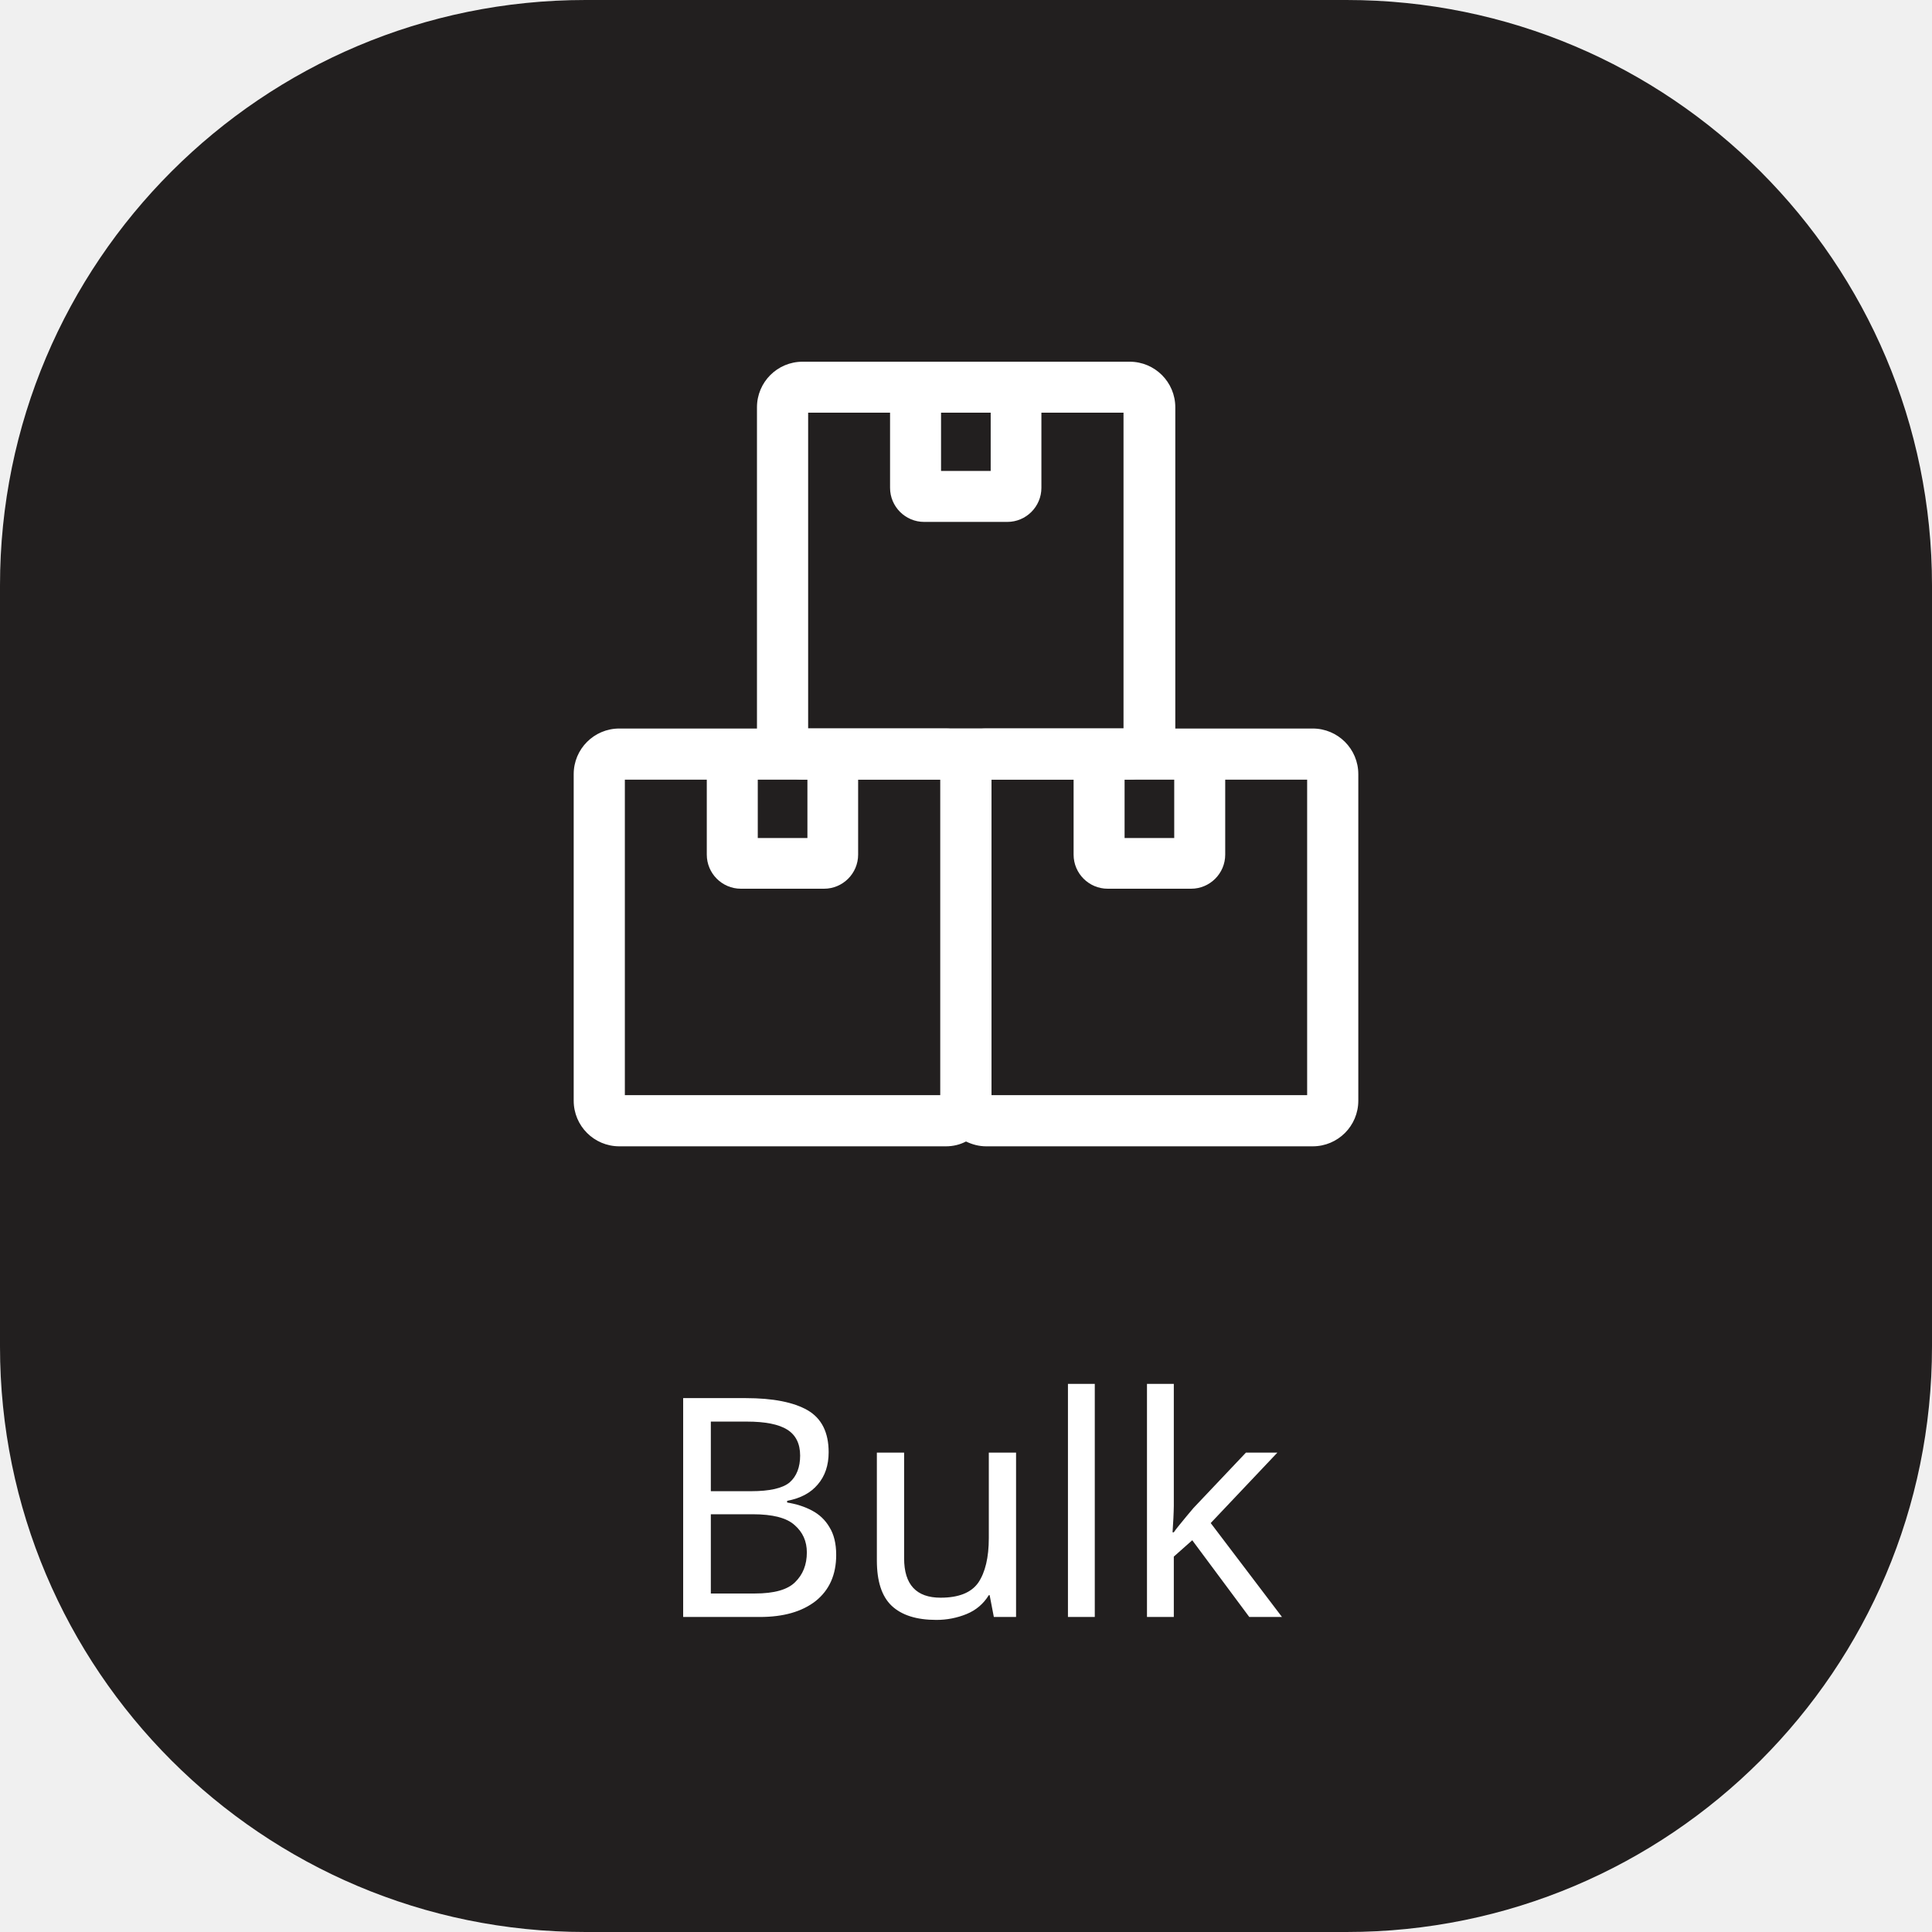
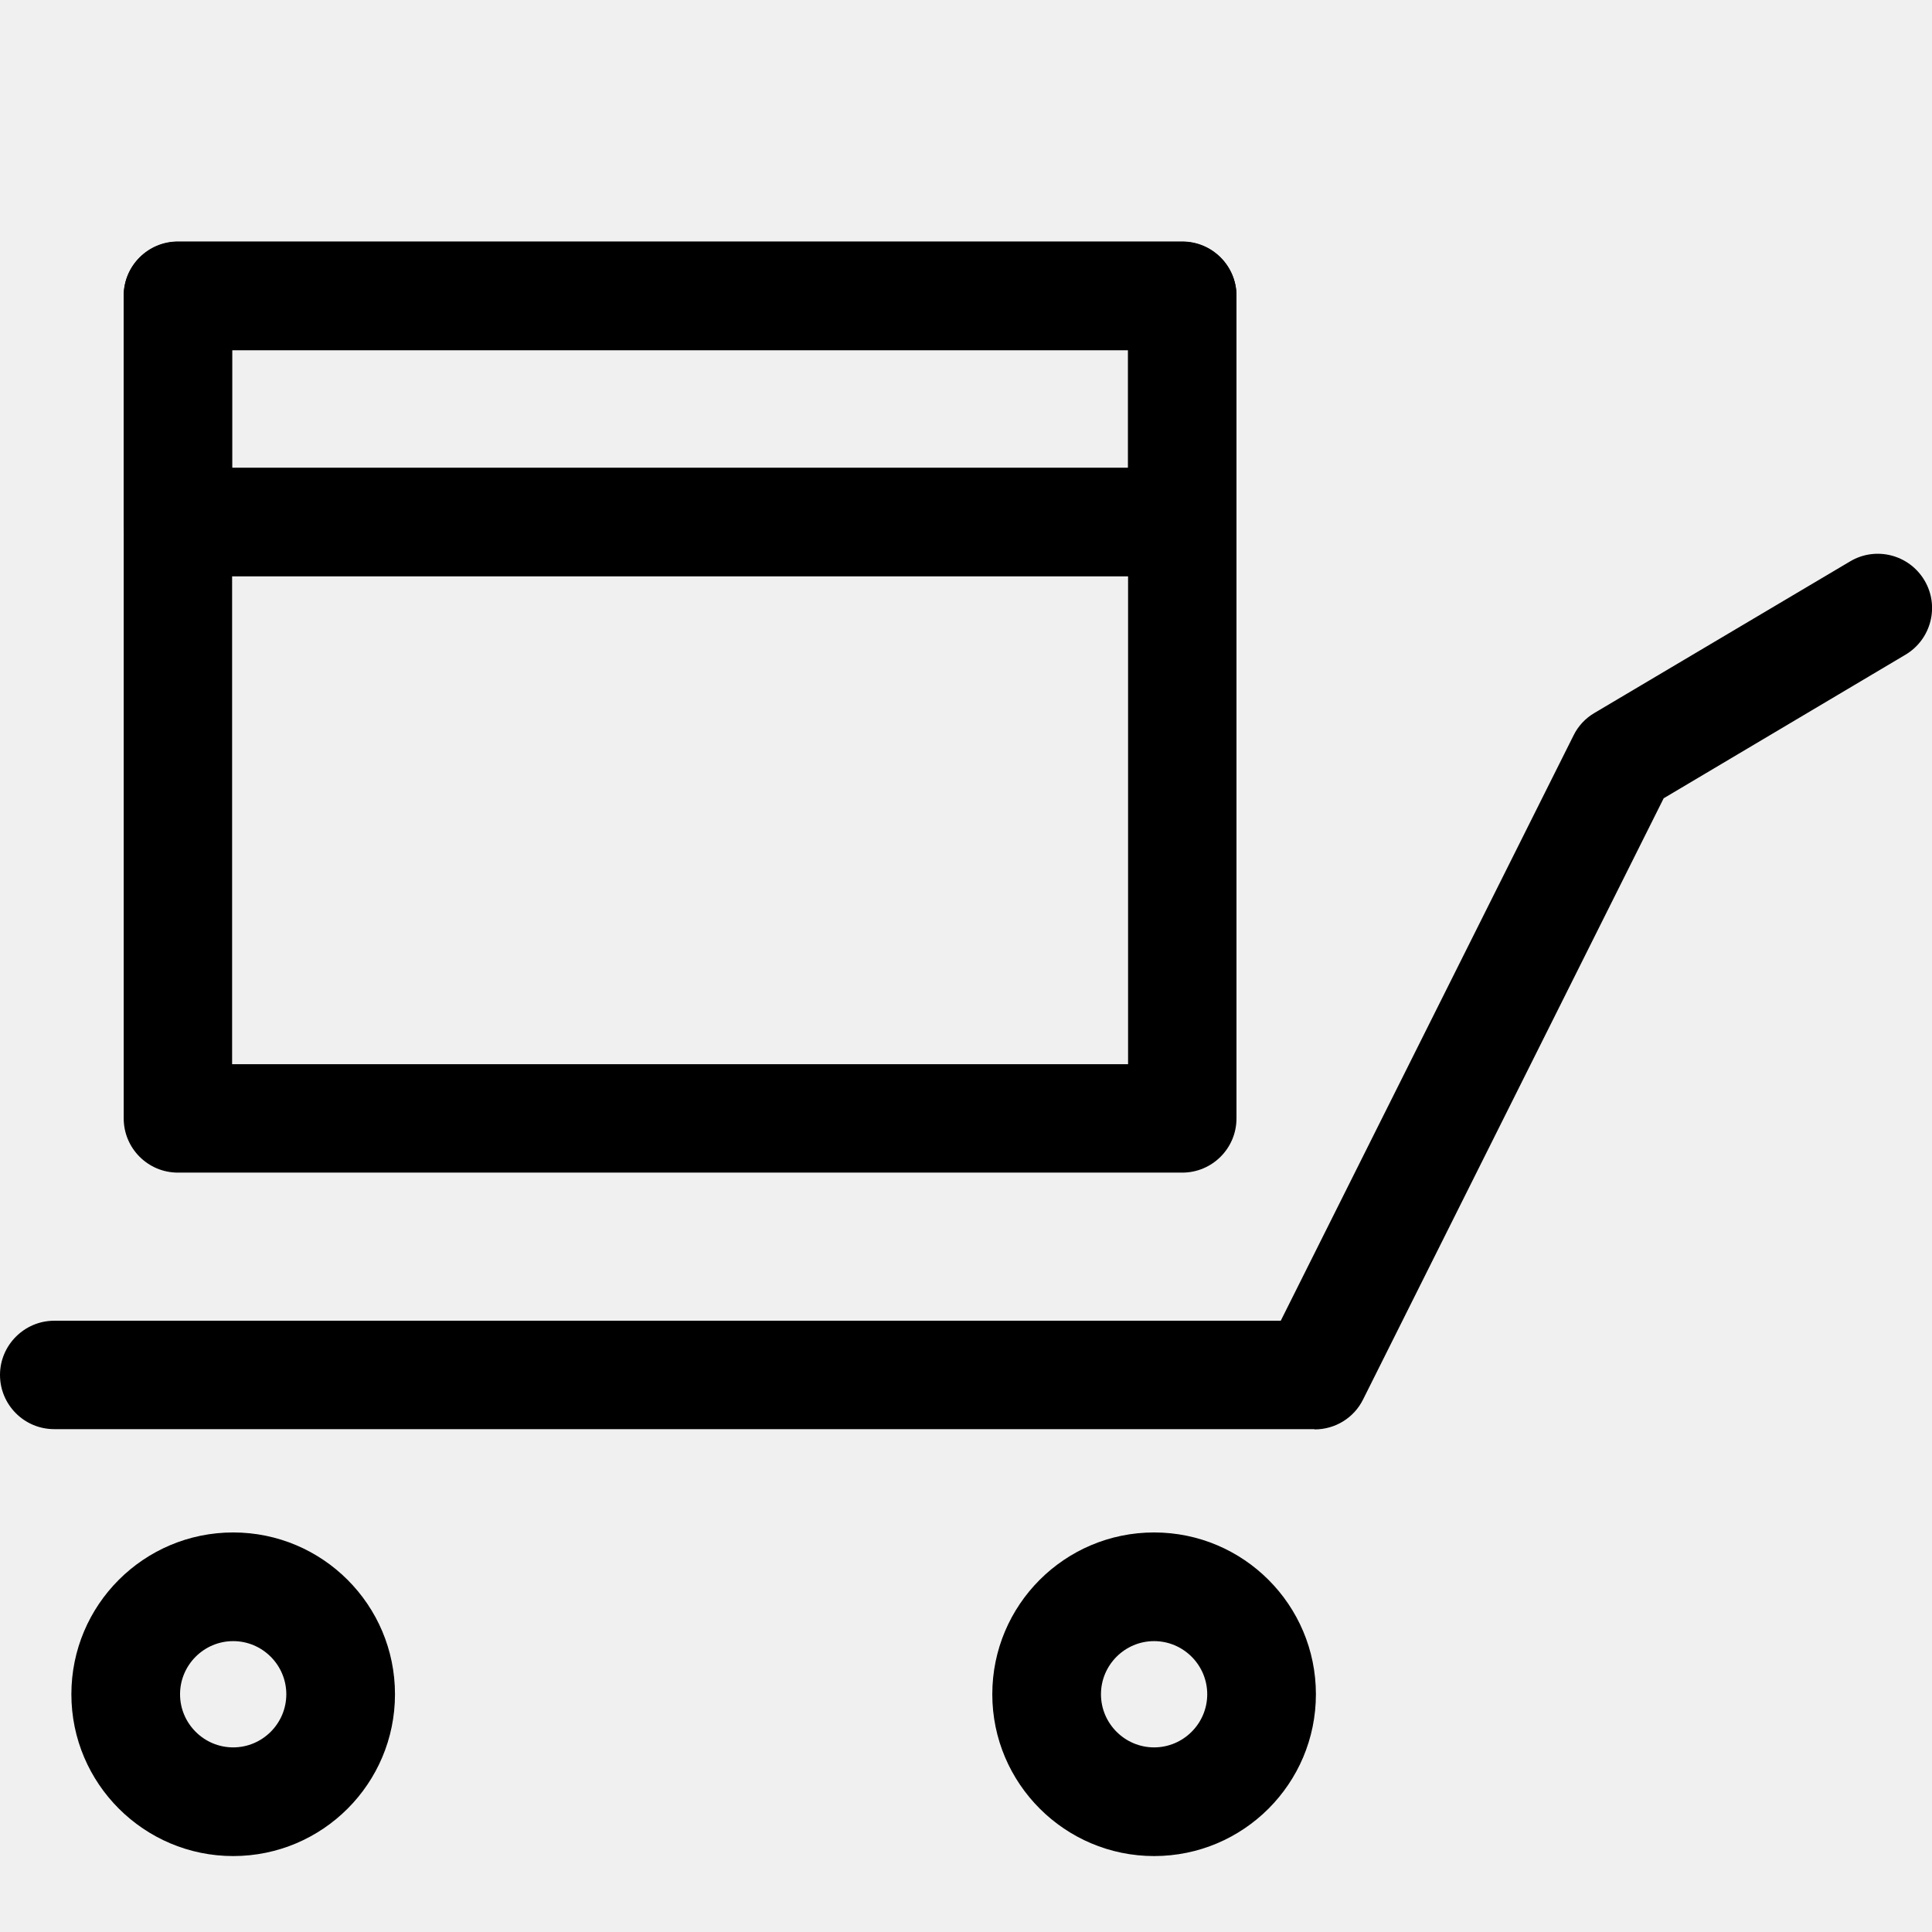
<svg xmlns="http://www.w3.org/2000/svg" id="Layer_1" version="1.1" viewBox="0 0 72 72">
-   <defs>
-     <style>
-       .st0 {
-         font-family: Archivo-Medium, Archivo;
-         font-size: 11.42px;
-         font-weight: 500;
-       }
- 
-       .st0, .st1 {
-         fill: #fff;
-       }
- 
-       .st2 {
-         fill: #221f1f;
-       }
-     </style>
-   </defs>
-   <rect class="st2" width="72" height="72" rx="21.82" ry="21.82" />
-   <text class="st0" transform="translate(24.35 60.26)">
-     <tspan x="0" y="0">Bulk</tspan>
-   </text>
+   <path d="M48.98,53.26H2.02c-1.12,0-2.02-.91-2.02-2.02s.91-2.02,2.02-2.02h45.71l10.91-21.81c.17-.35.44-.64.78-.84l9.53-5.65c.96-.57,2.2-.25,2.77.71.57.96.25,2.2-.71,2.77l-9.01,5.35-11.2,22.4c-.34.69-1.04,1.12-1.81,1.12Z" />
  <g>
-     <g>
-       <path class="st1" d="M35.25,28.1h-12.17c-.41,0-.75.34-.75.75v12.17c0,.41.34.75.75.75h12.17c.41,0,.75-.34.75-.75v-12.17c0-.41-.34-.75-.75-.75ZM30.09,29.05v2.18h-1.85v-2.18h1.85ZM35.05,40.82h-11.77v-11.77h3.06v2.8c0,.7.57,1.27,1.27,1.27h3.1c.7,0,1.27-.57,1.27-1.27v-2.8h3.06v11.77Z" />
-       <path class="st1" d="M36.77,28.1c-.16-.34-.44-.61-.77-.77-.23-.11-.48-.18-.75-.18h-12.17c-.94,0-1.7.76-1.7,1.7v12.17c0,.94.76,1.7,1.7,1.7h12.17c.27,0,.52-.06.75-.18.34-.16.61-.44.77-.77.11-.23.18-.48.18-.75v-12.17c0-.27-.06-.52-.18-.75h0ZM35.05,40.82h-11.77v-11.77h11.77v11.77Z" />
-     </g>
-     <g>
-       <path class="st1" d="M49.67,28.1h-13.67v13.67h13.67v-13.67ZM43.76,29.05v2.18h-1.85v-2.18h1.85ZM48.72,40.82h-11.77v-11.77h3.06v2.8c0,.7.57,1.27,1.27,1.27h3.11c.7,0,1.27-.57,1.27-1.27v-2.8h3.06v11.77Z" />
-       <path class="st1" d="M48.92,27.15h-12.17c-.27,0-.52.06-.75.18-.34.16-.61.44-.77.77-.11.23-.18.48-.18.75v12.17c0,.27.06.52.18.75.16.34.44.61.77.77.23.11.48.18.75.18h12.17c.94,0,1.7-.76,1.7-1.7v-12.17c0-.94-.76-1.7-1.7-1.7ZM48.72,40.82h-11.77v-11.77h11.77v11.77Z" />
-     </g>
-     <g>
-       <path class="st1" d="M42.08,14.43h-12.17c-.41,0-.75.34-.75.75v12.17c0,.41.34.75.75.75h12.17c.41,0,.75-.34.75-.75v-12.16c0-.41-.34-.75-.75-.75ZM36.92,15.38v2.17h-1.85v-2.17h1.85ZM30.11,27.15v-11.77h3.06v2.8c0,.7.57,1.27,1.27,1.27h3.1c.7,0,1.27-.57,1.27-1.27v-2.8h3.06v11.77h-11.77Z" />
-       <path class="st1" d="M42.08,13.48h-12.17c-.94,0-1.7.76-1.7,1.7v12.17c0,.27.06.52.18.75.28.56.86.95,1.53.95h12.17c.67,0,1.25-.39,1.53-.95.11-.23.18-.48.18-.75v-12.17c0-.94-.76-1.7-1.7-1.7ZM30.11,27.15v-11.77h11.77v11.77h-11.77Z" />
-     </g>
+     <path d="M44.06,43.7H6.63c-1.12,0-2.02-.91-2.02-2.02V11.02c0-1.12.91-2.02,2.02-2.02h37.43c1.12,0,2.02.91,2.02,2.02v30.66c0,1.12-.91,2.02-2.02,2.02ZM8.65,39.66h33.39V13.05H8.65v26.61Z" />
+     <path d="M44.06,21.48H6.63c-1.12,0-2.02-.91-2.02-2.02v-8.43c0-1.12.91-2.02,2.02-2.02h37.43c1.12,0,2.02.91,2.02,2.02v8.43c0,1.12-.91,2.02-2.02,2.02ZM8.65,17.43h33.39v-4.38H8.65v4.38Z" />
+   </g>
+   <g>
+     <path d="M8.69,69.17c-3.32,0-6.03-2.7-6.03-6.03s2.7-6.03,6.03-6.03,6.03,2.7,6.03,6.03-2.7,6.03-6.03,6.03ZM8.69,61.16c-1.09,0-1.98.89-1.98,1.98s.89,1.98,1.98,1.98,1.98-.89,1.98-1.98-.89-1.98-1.98-1.98Z" />
+     <path d="M43.01,69.17c-3.32,0-6.03-2.7-6.03-6.03s2.7-6.03,6.03-6.03,6.03,2.7,6.03,6.03-2.7,6.03-6.03,6.03ZM43.01,61.16c-1.09,0-1.98.89-1.98,1.98s.89,1.98,1.98,1.98,1.98-.89,1.98-1.98-.89-1.98-1.98-1.98Z" />
  </g>
</svg>
